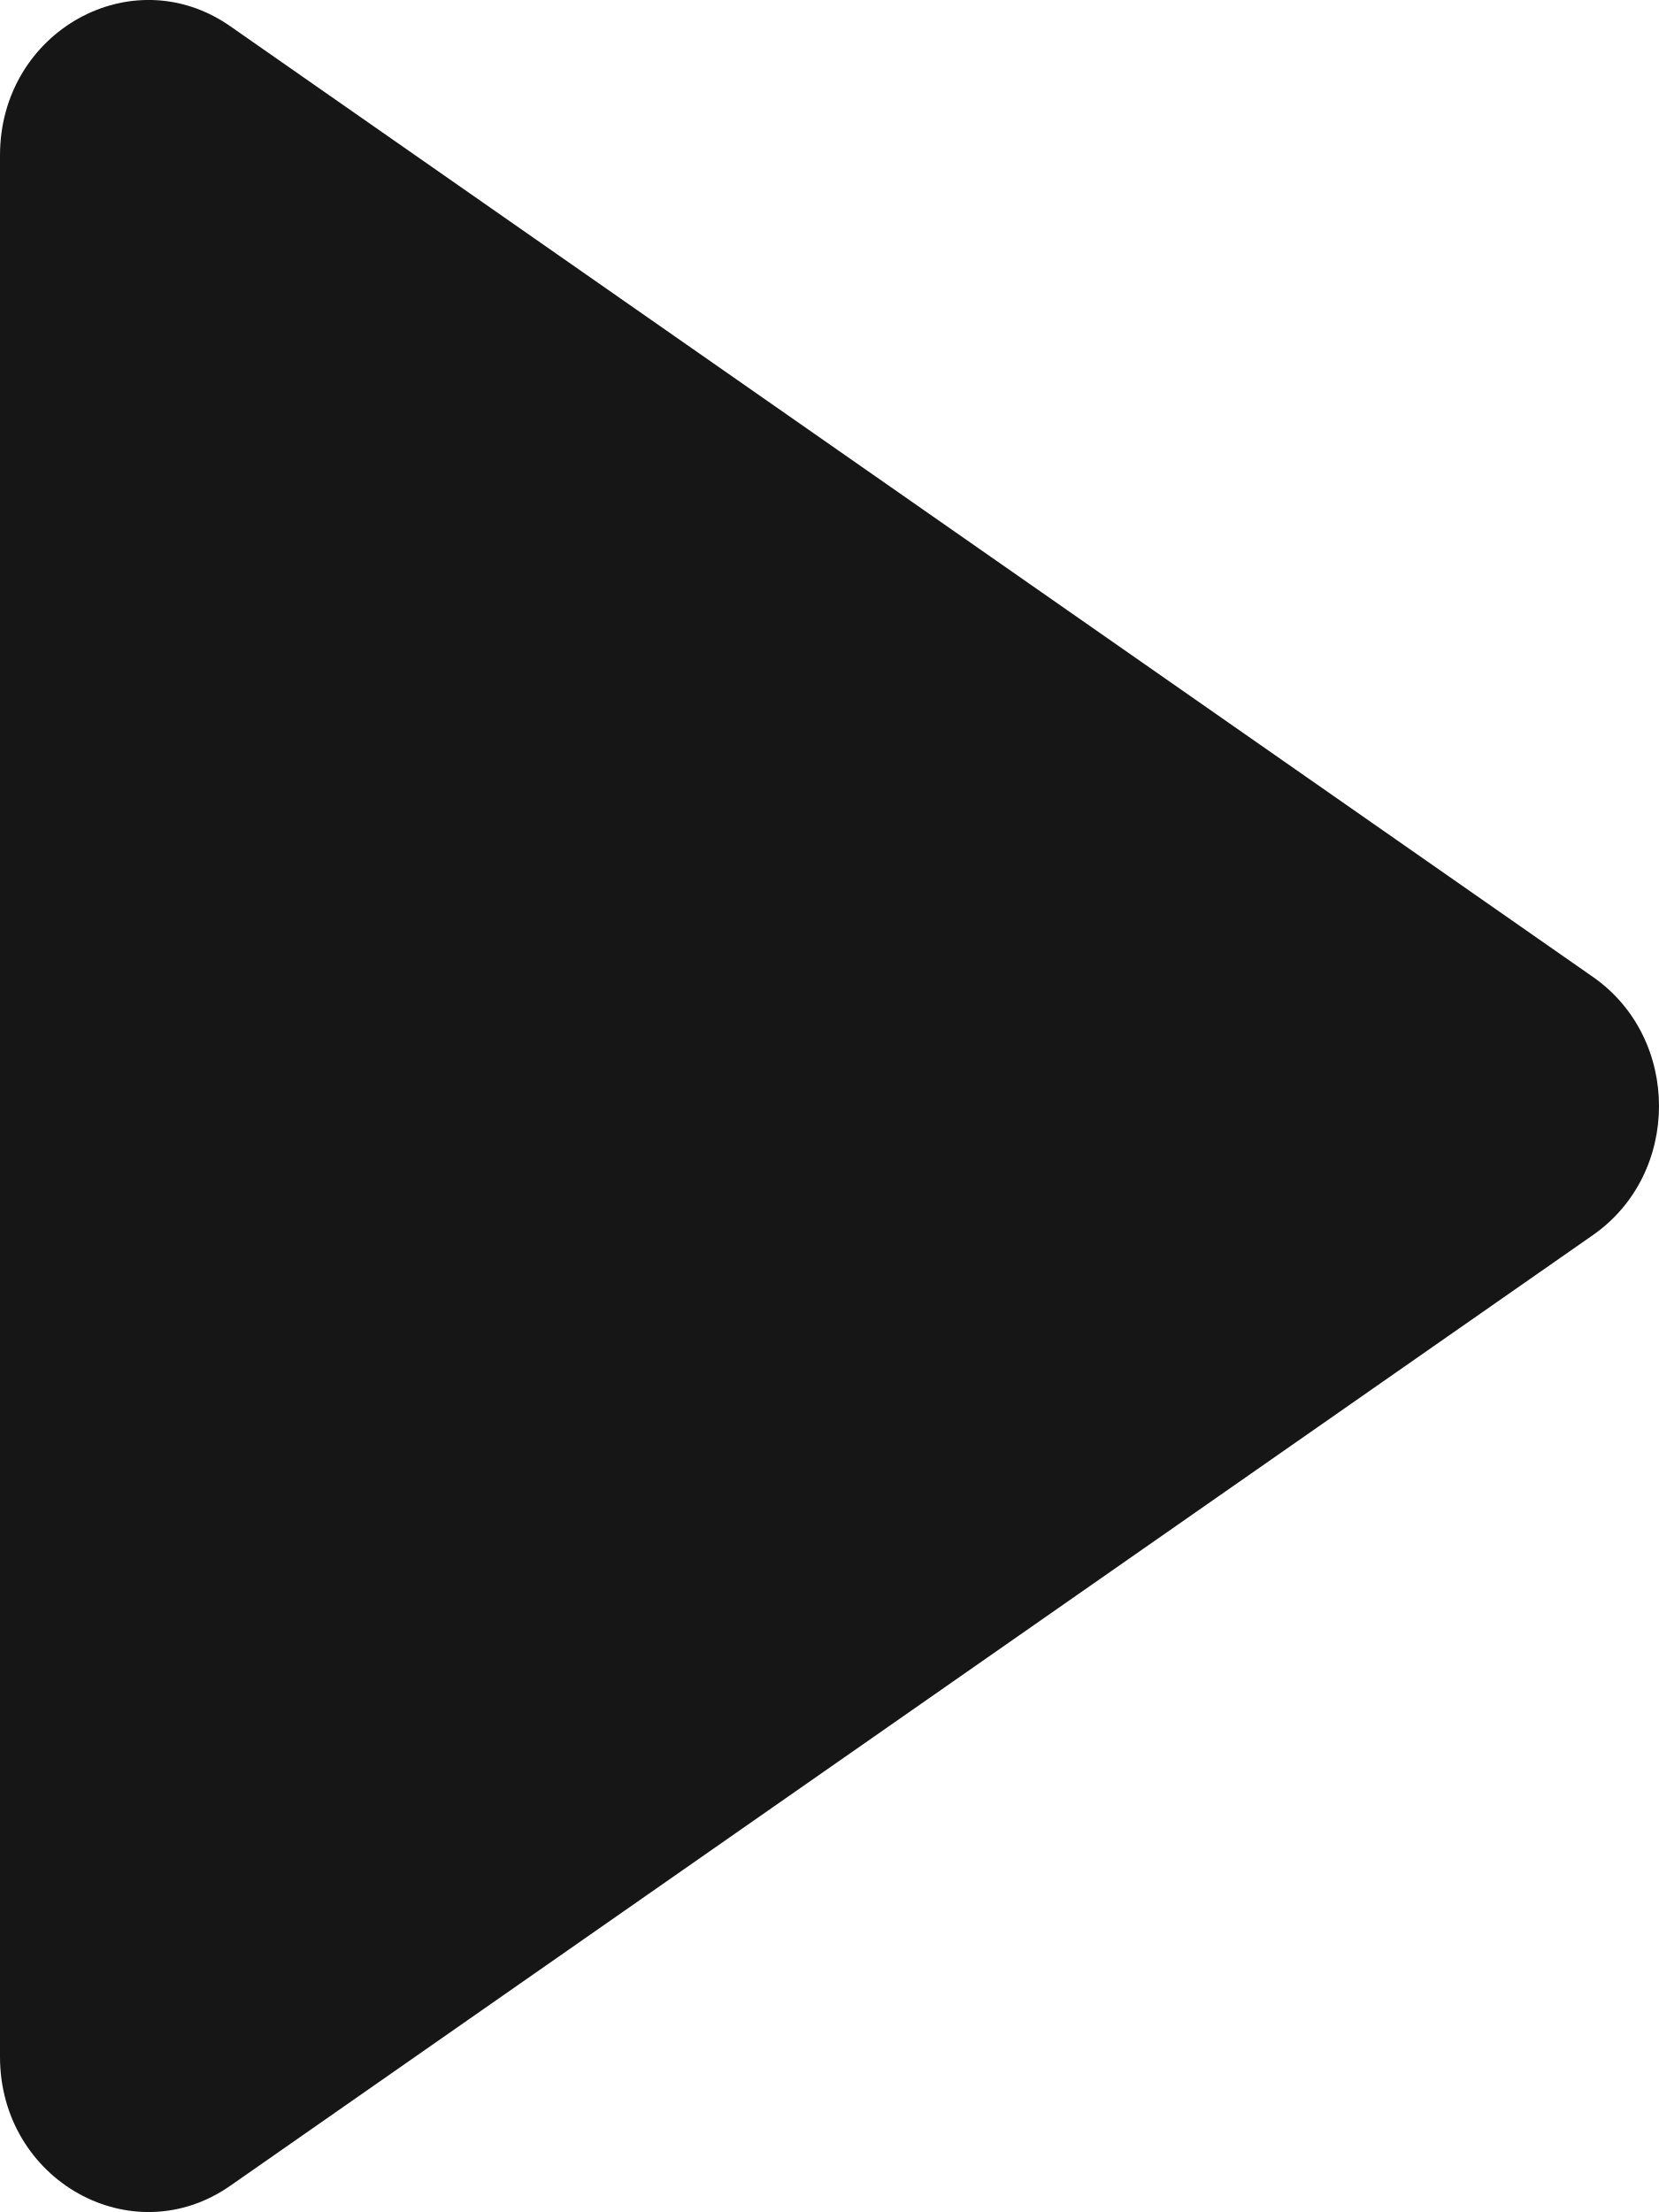
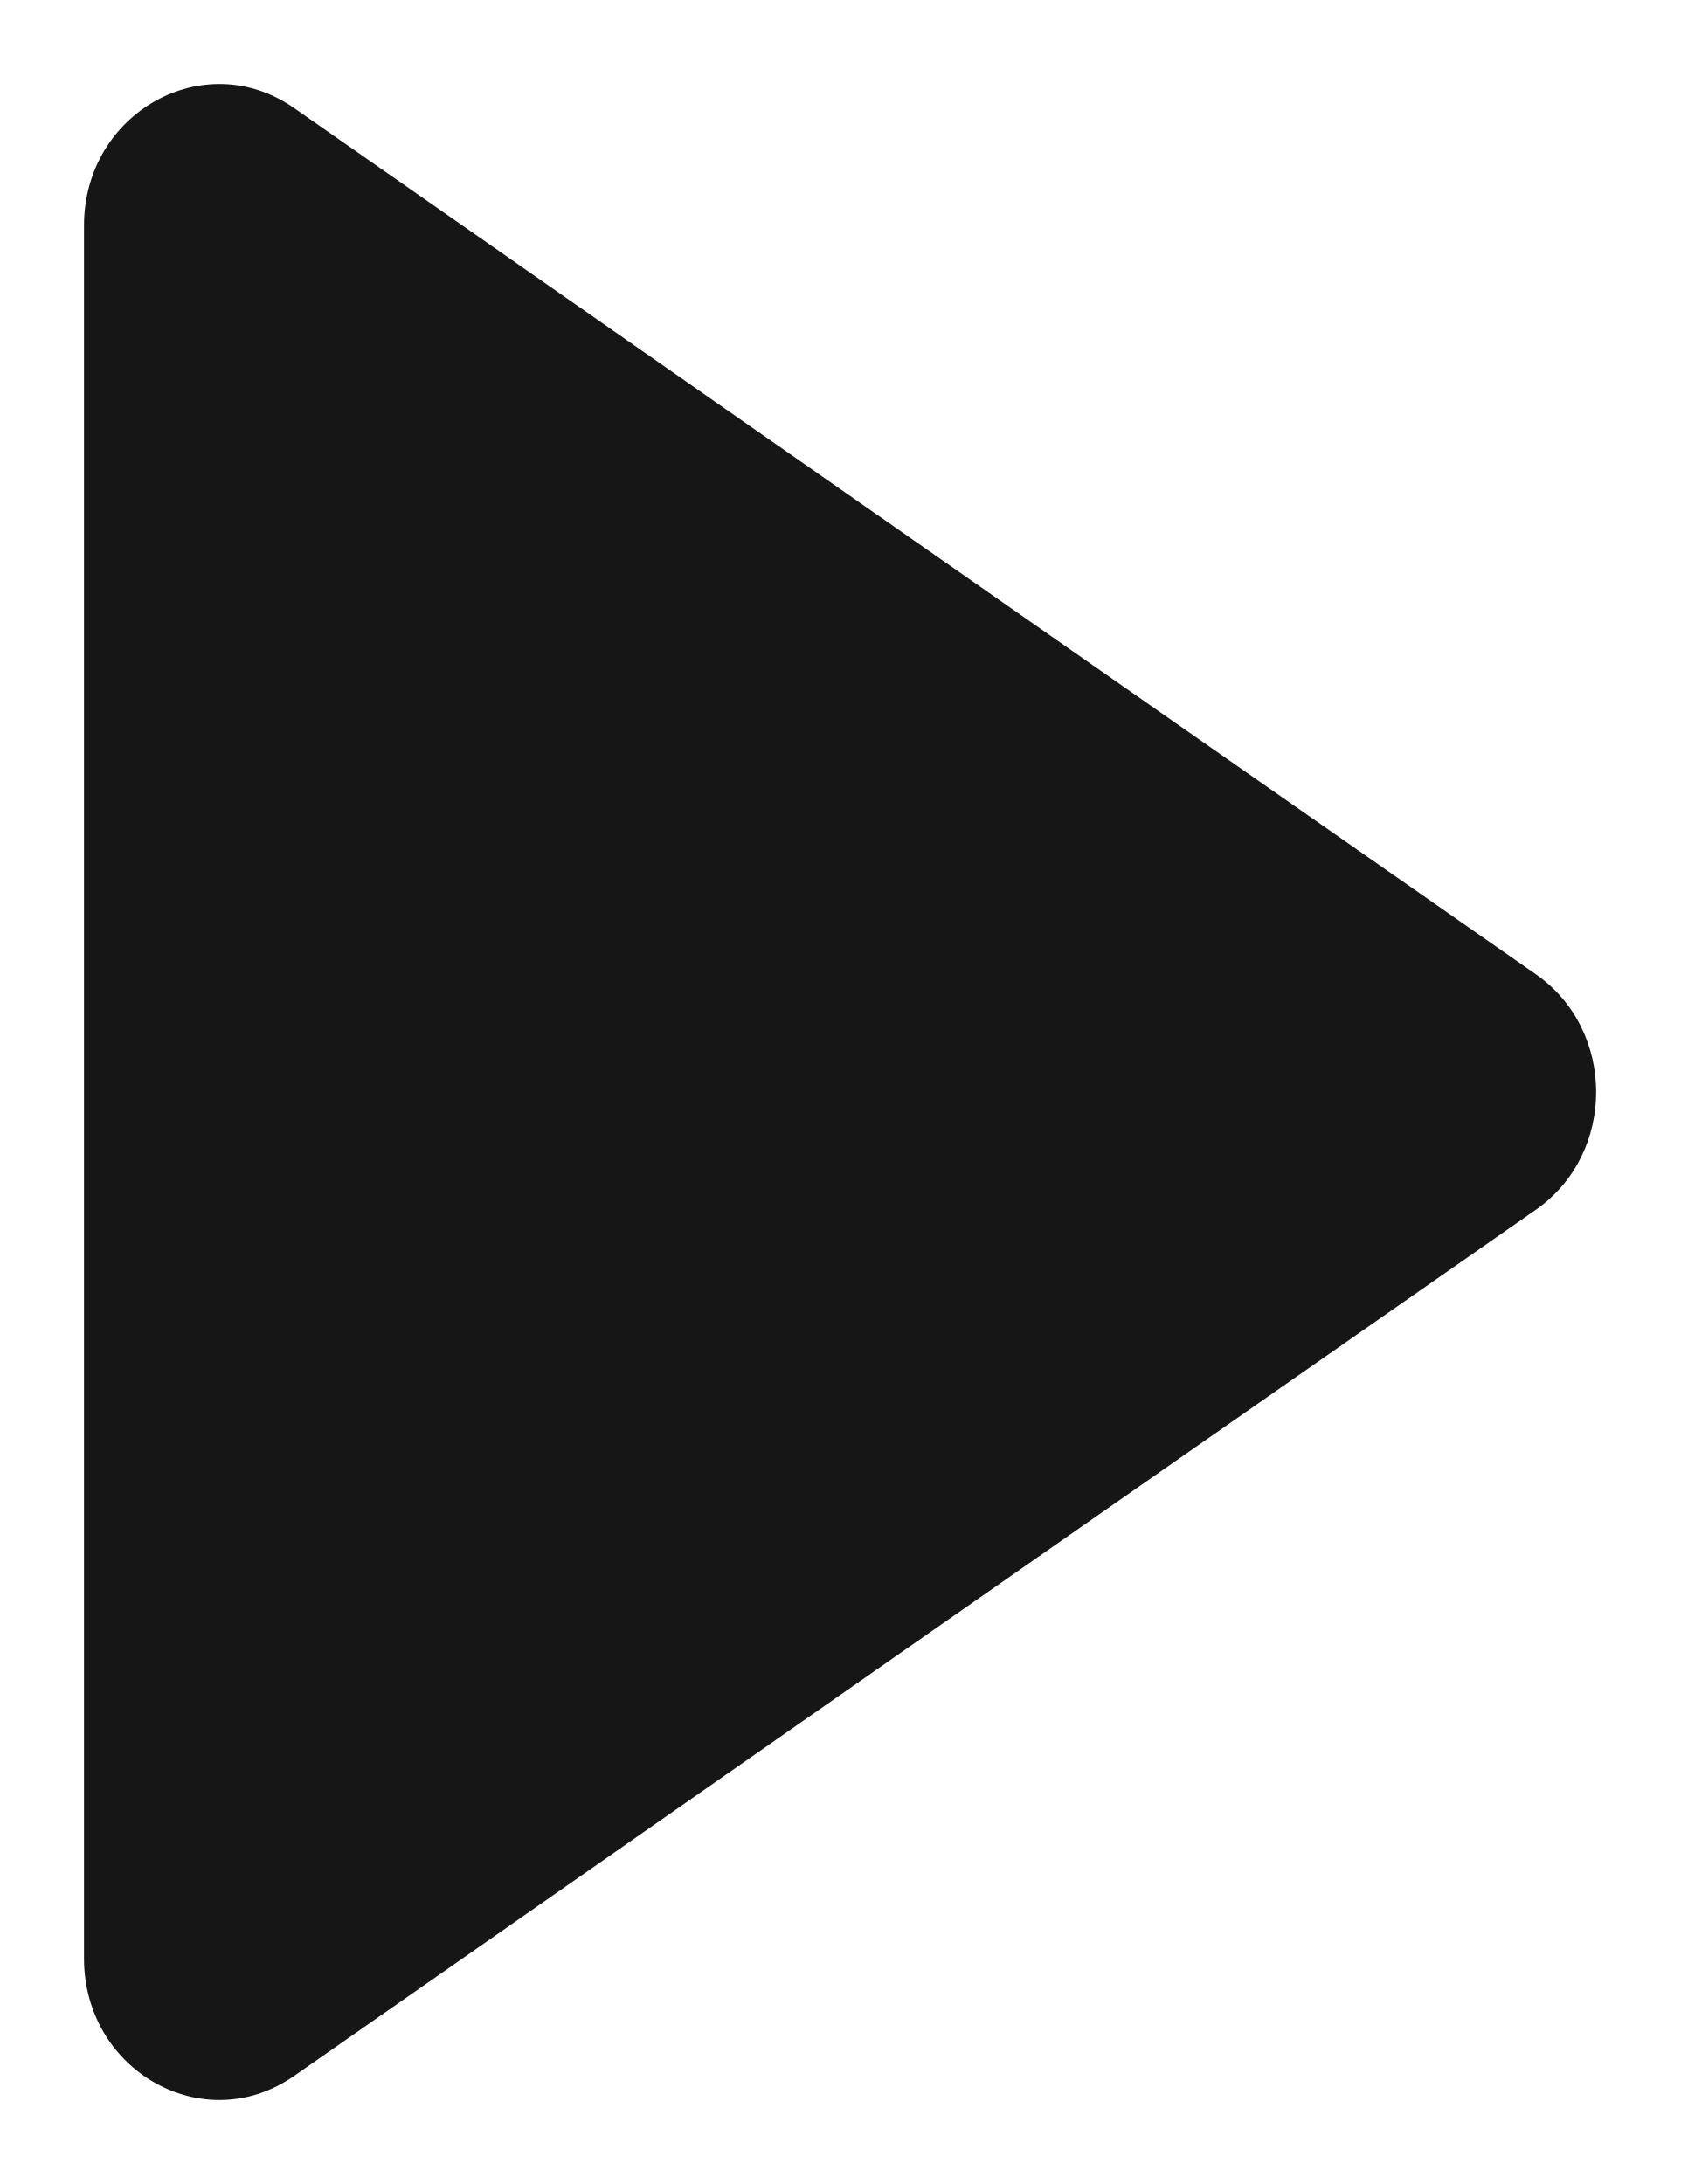
- <svg xmlns="http://www.w3.org/2000/svg" width="12" height="16" viewBox="0 0 12 16" fill="none">
-   <path d="M11.523 8.933C12.159 8.489 12.159 7.511 11.523 7.067L1.666 0.19C0.954 -0.307 0 0.228 0 1.123V14.877C0 15.772 0.954 16.307 1.666 15.81L11.523 8.933Z" fill="#161617" />
+ <svg xmlns="http://www.w3.org/2000/svg" width="10" height="13" viewBox="0 0 10 13" fill="none">
+   <path d="M9.142 7.2C9.619 6.867 9.619 6.133 9.142 5.8L1.75 0.643C1.215 0.27 0.5 0.671 0.5 1.343V11.657C0.5 12.329 1.215 12.73 1.75 12.357L9.142 7.2Z" fill="#161617" />
</svg>
